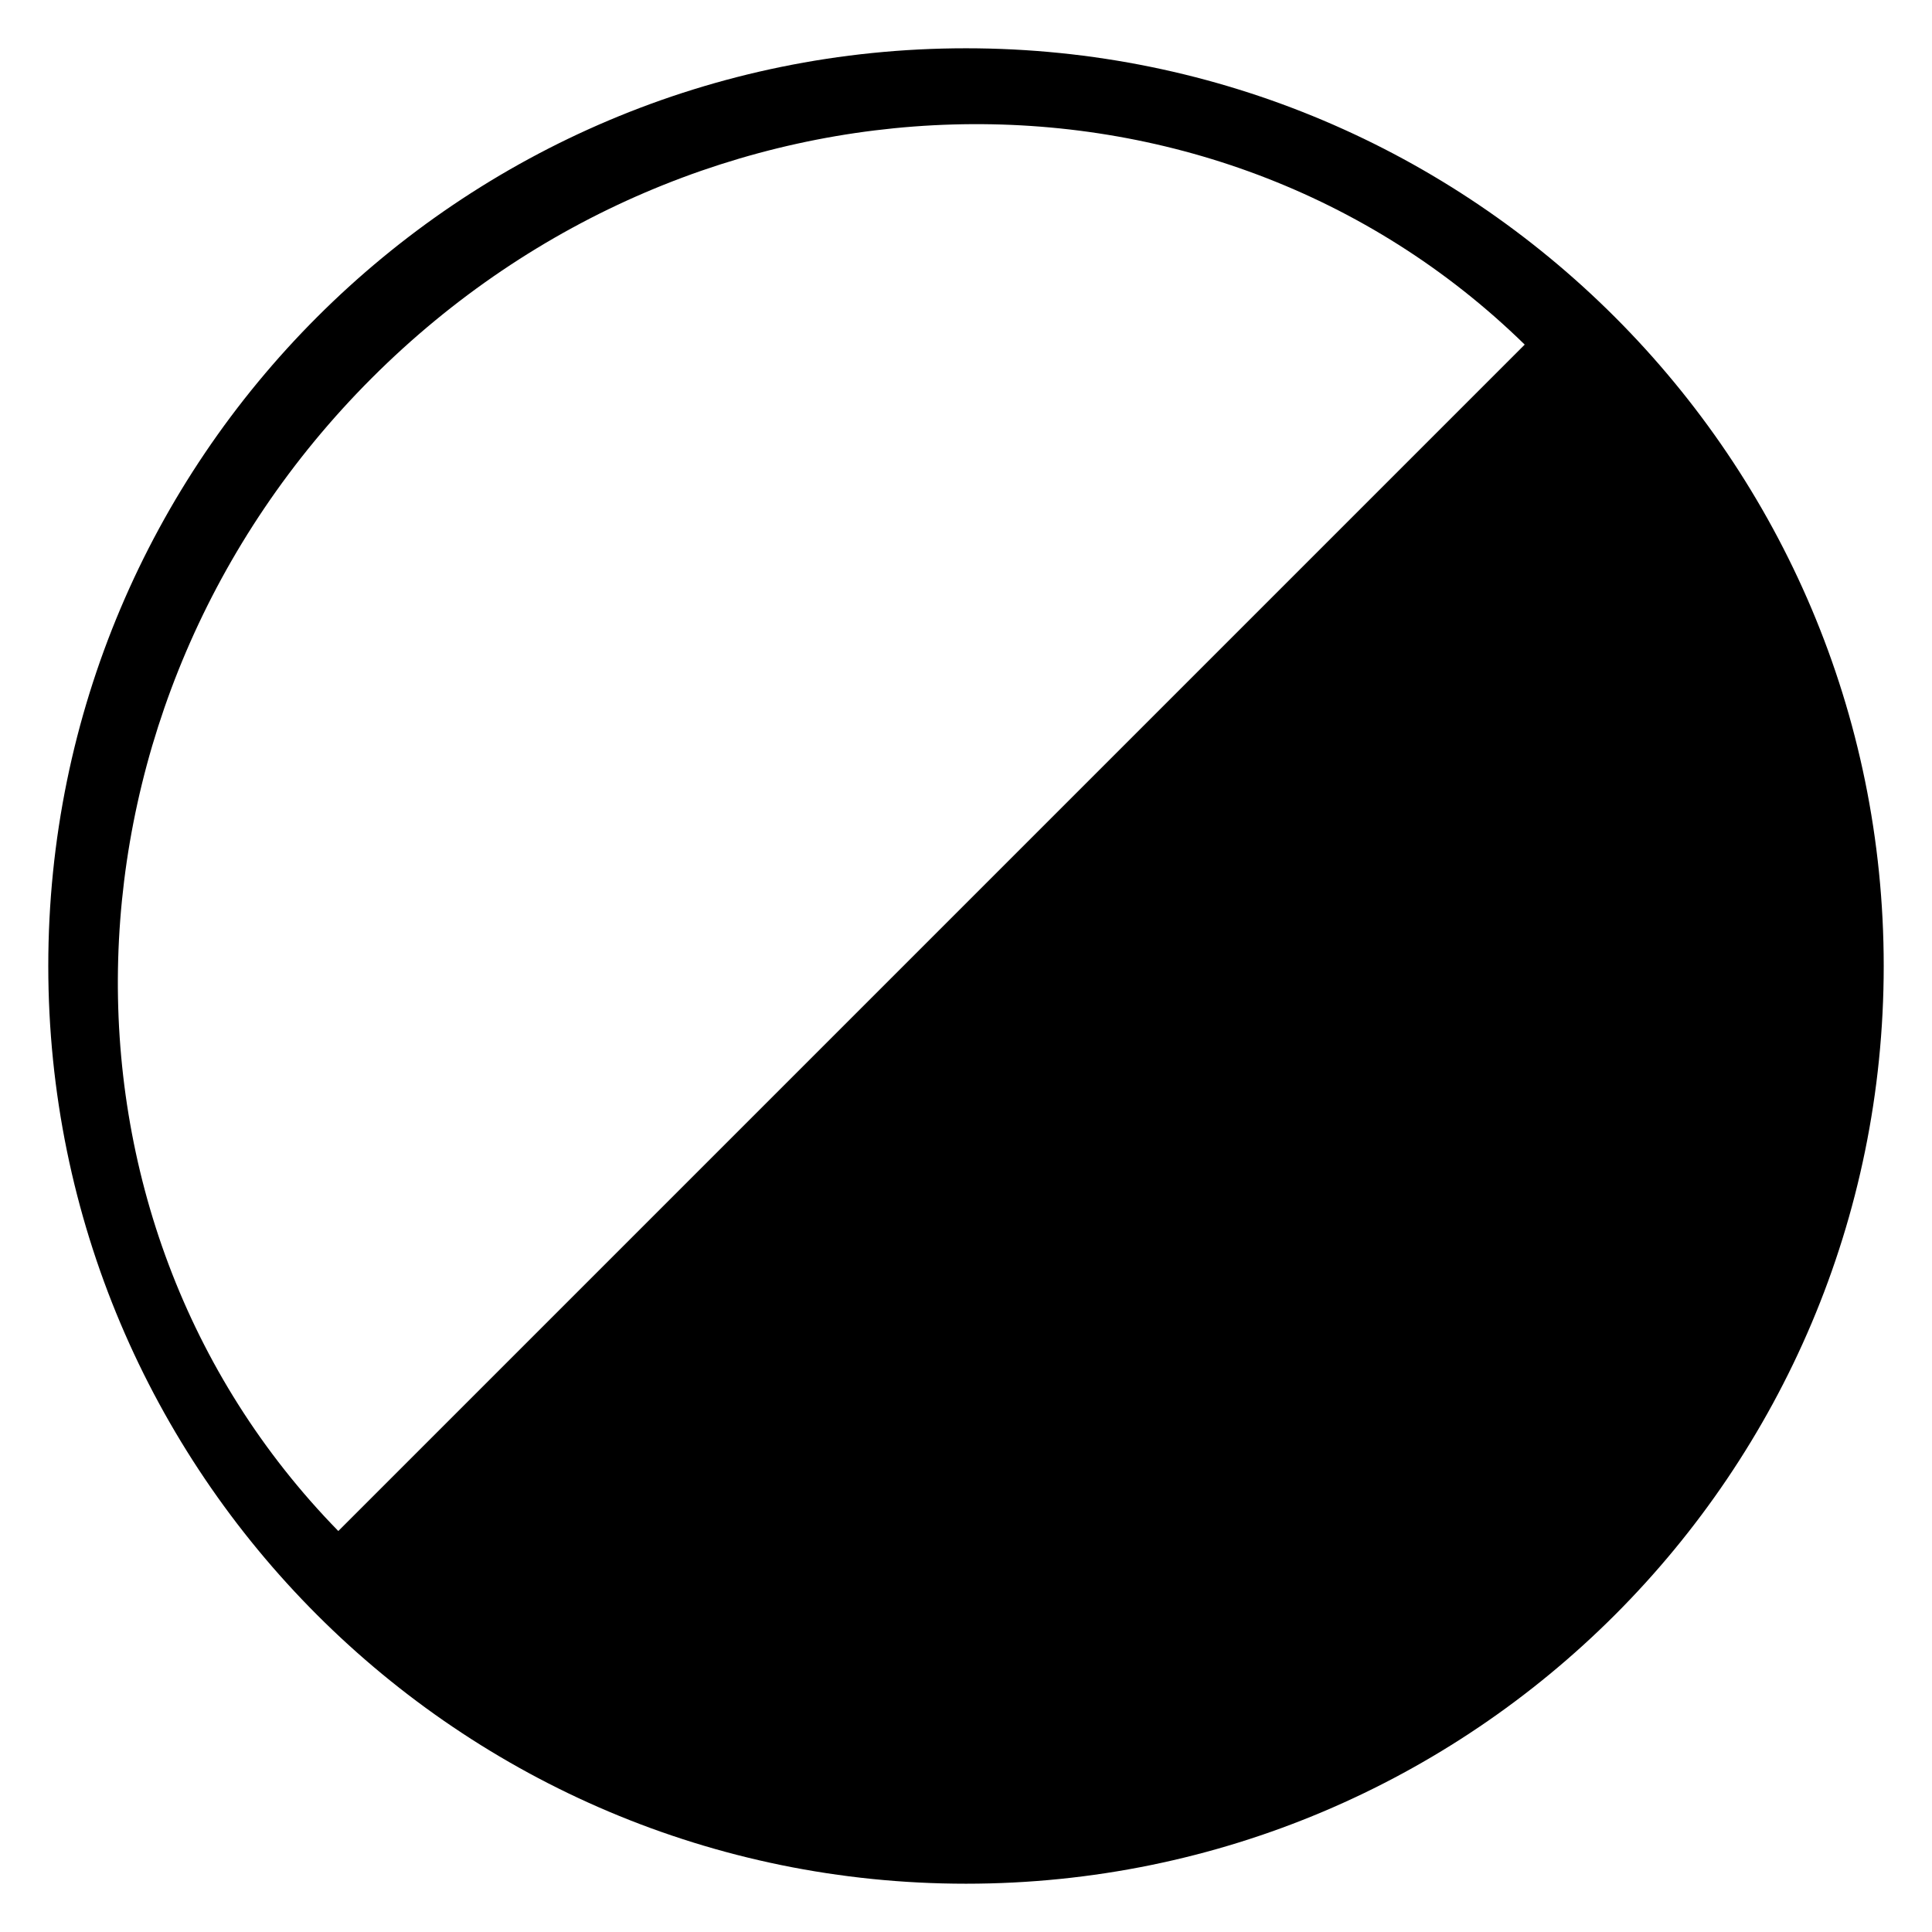
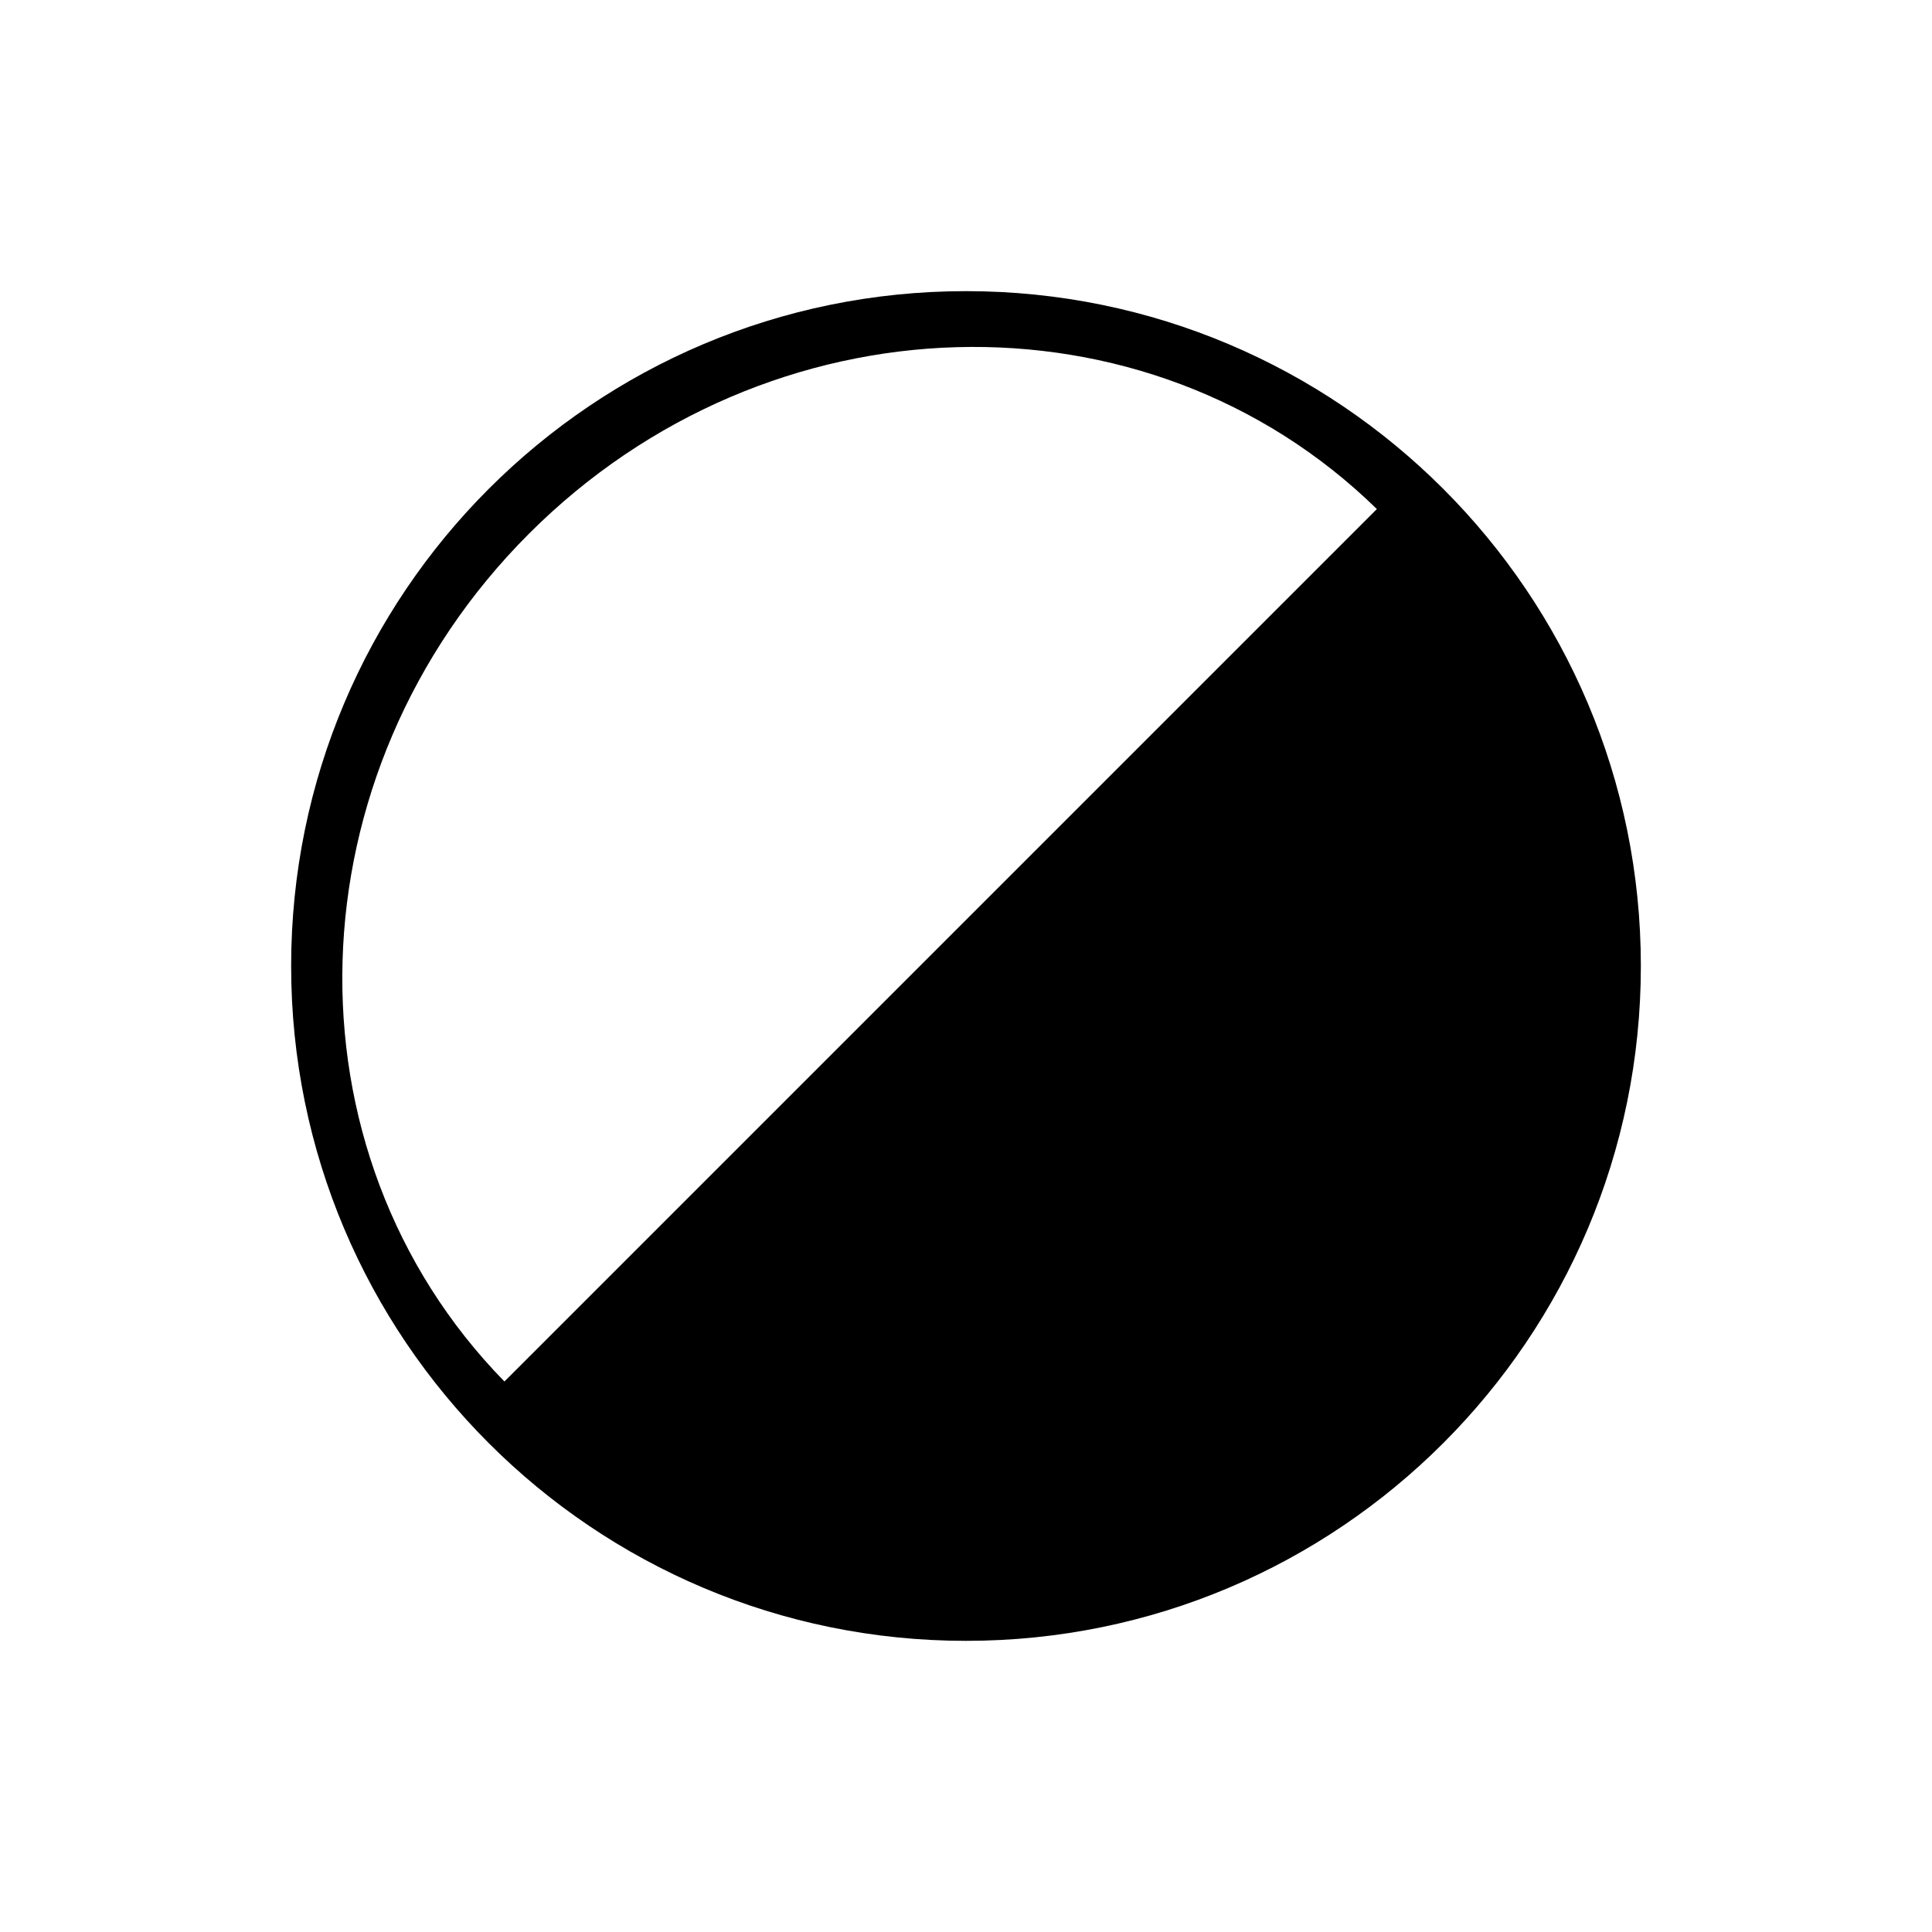
<svg xmlns="http://www.w3.org/2000/svg" version="1.1" id="Layer_6" x="0px" y="0px" width="283.46px" height="283.46px" viewBox="0 0 283.46 283.46" enable-background="new 0 0 283.46 283.46" xml:space="preserve">
  <g>
-     <path d="M141.73,7.084C67.367,7.084,7.084,67.367,7.084,141.729c0,74.362,60.283,134.646,134.646,134.646   c74.361,0,134.646-60.283,134.646-134.646C276.376,67.367,216.093,7.084,141.73,7.084z M49.636,224.629   c-44.918-45.962-42.84-121.409,4.91-169.159s123.198-49.828,169.158-4.91L49.636,224.629z" />
+     <path d="M141.73,42.716c-54.684,0-99.014,44.33-99.014,99.013c0,54.684,44.33,99.013,99.014,99.013   c54.683,0,99.014-44.329,99.014-99.013C240.744,87.046,196.414,42.716,141.73,42.716z M74.008,202.691   c-33.032-33.798-31.503-89.28,3.61-124.394c35.113-35.113,90.594-36.641,124.393-3.61L74.008,202.691z" />
  </g>
</svg>
